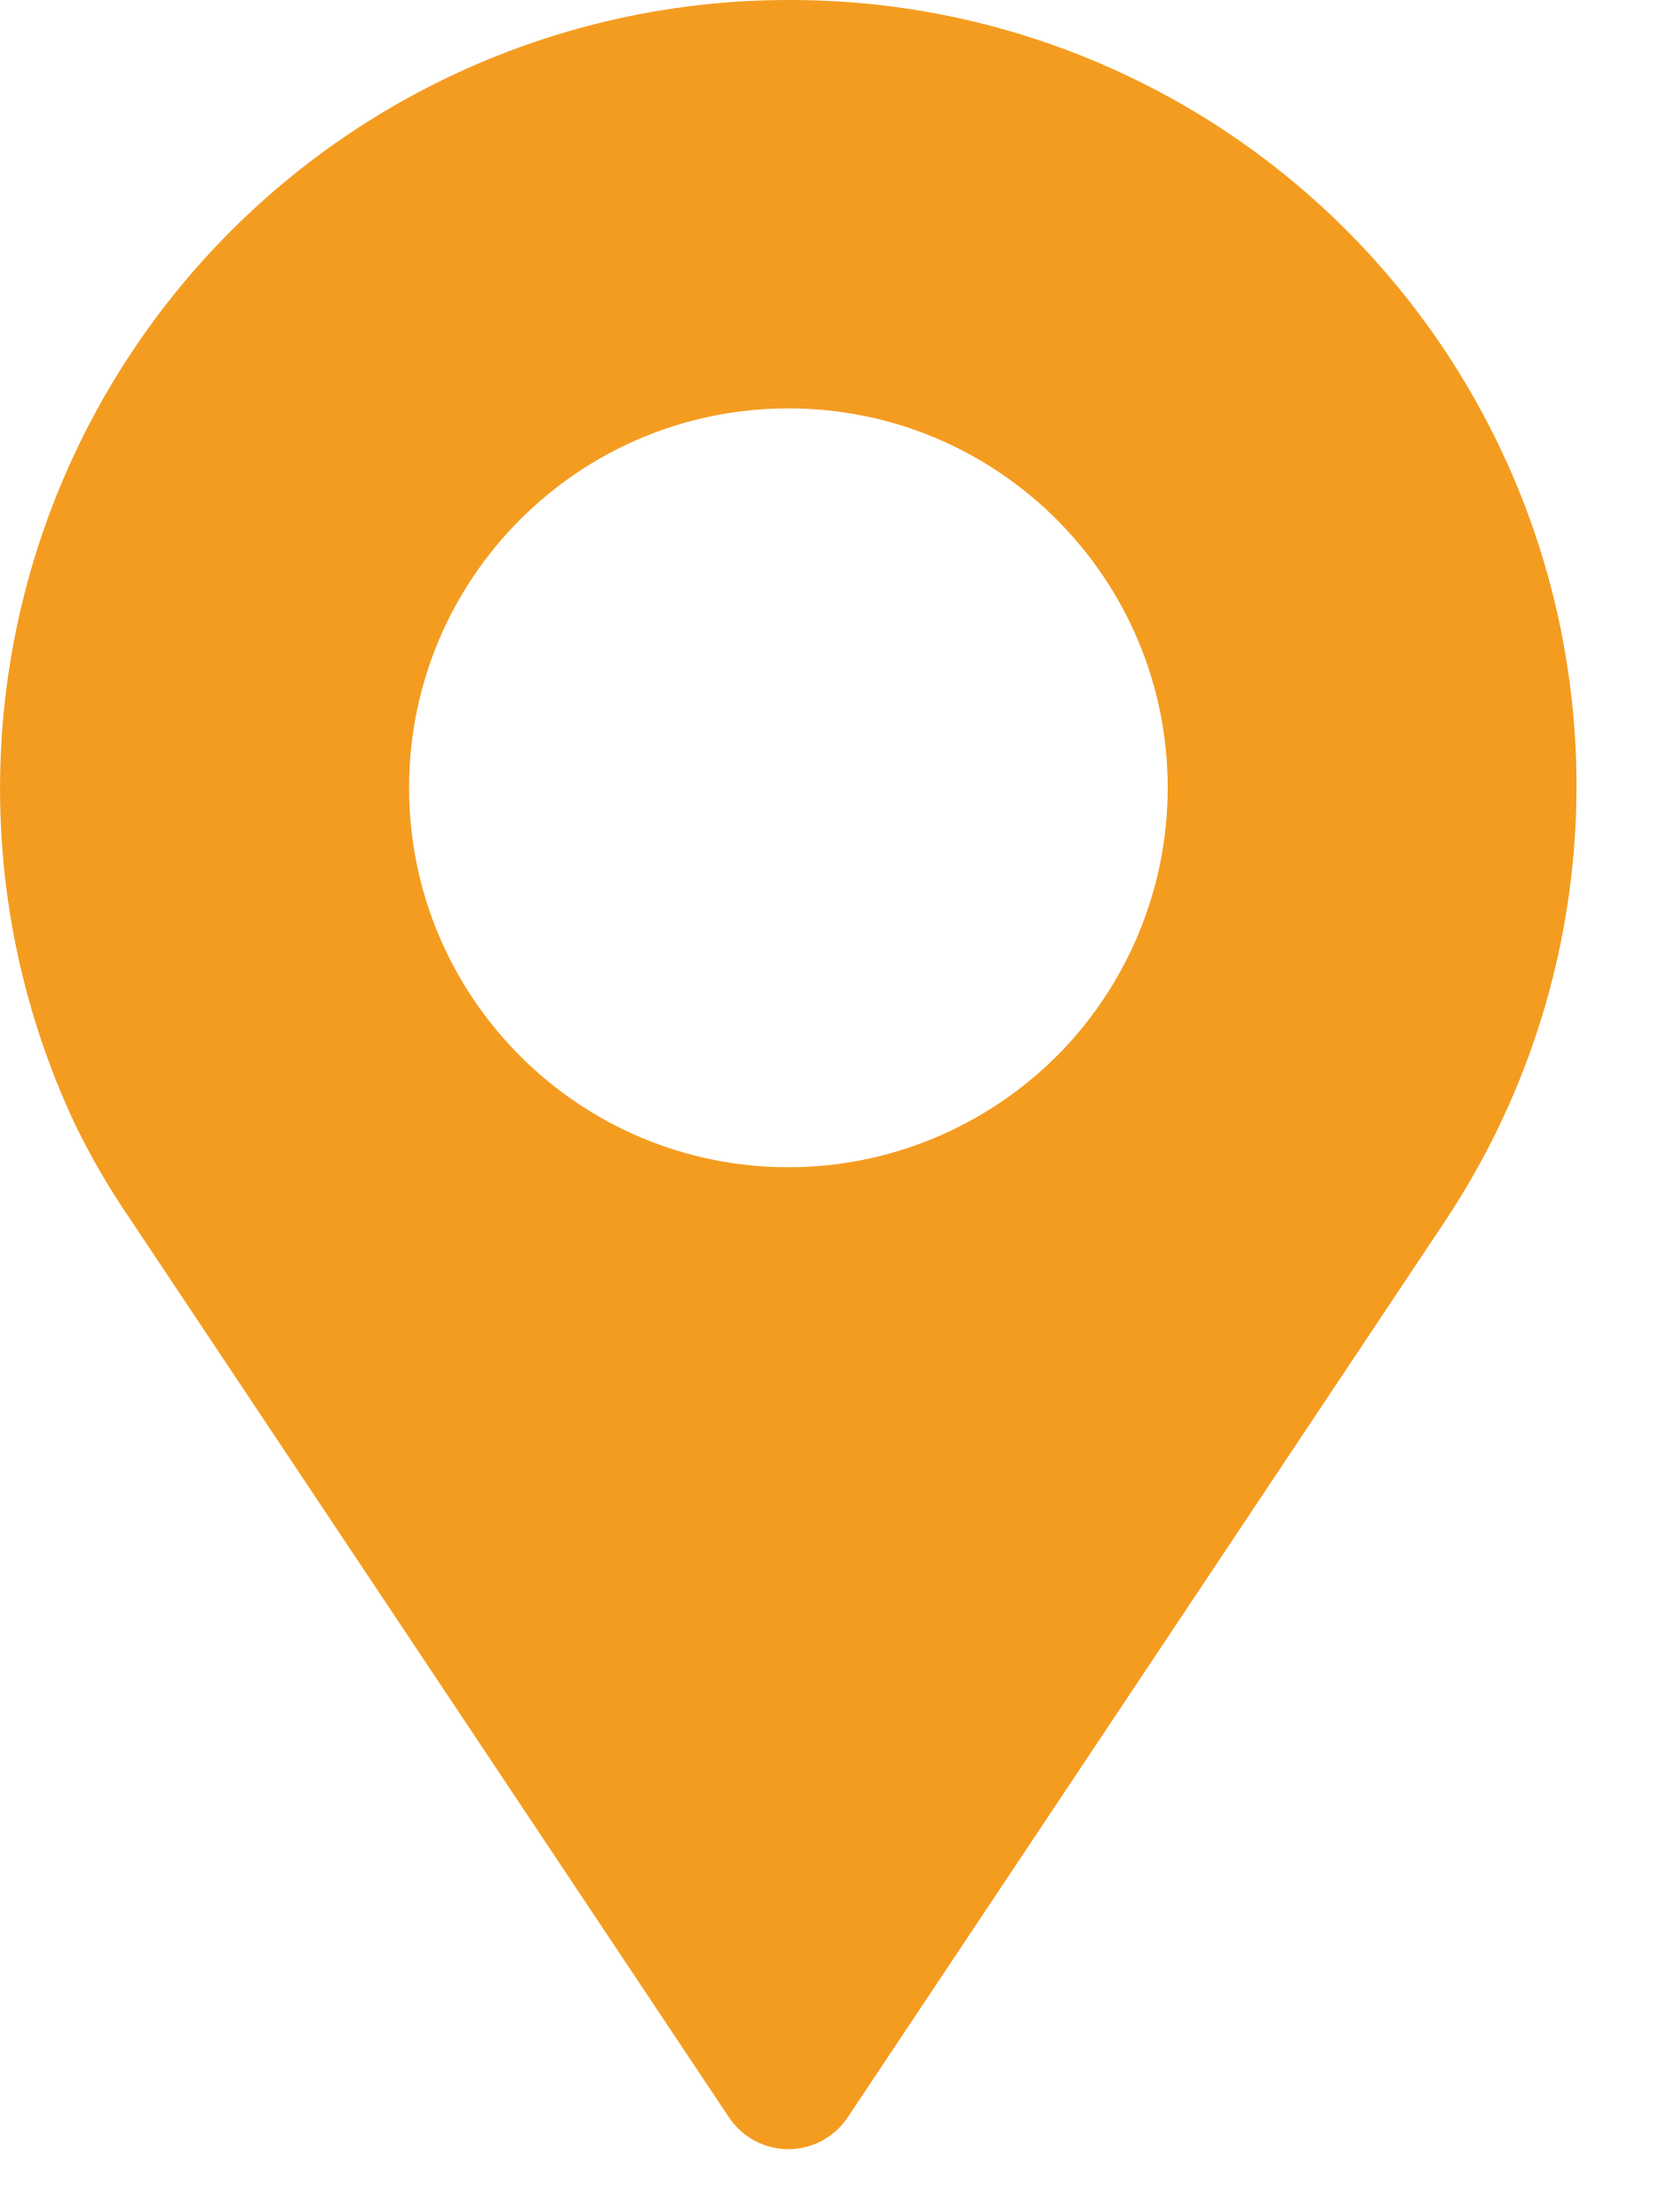
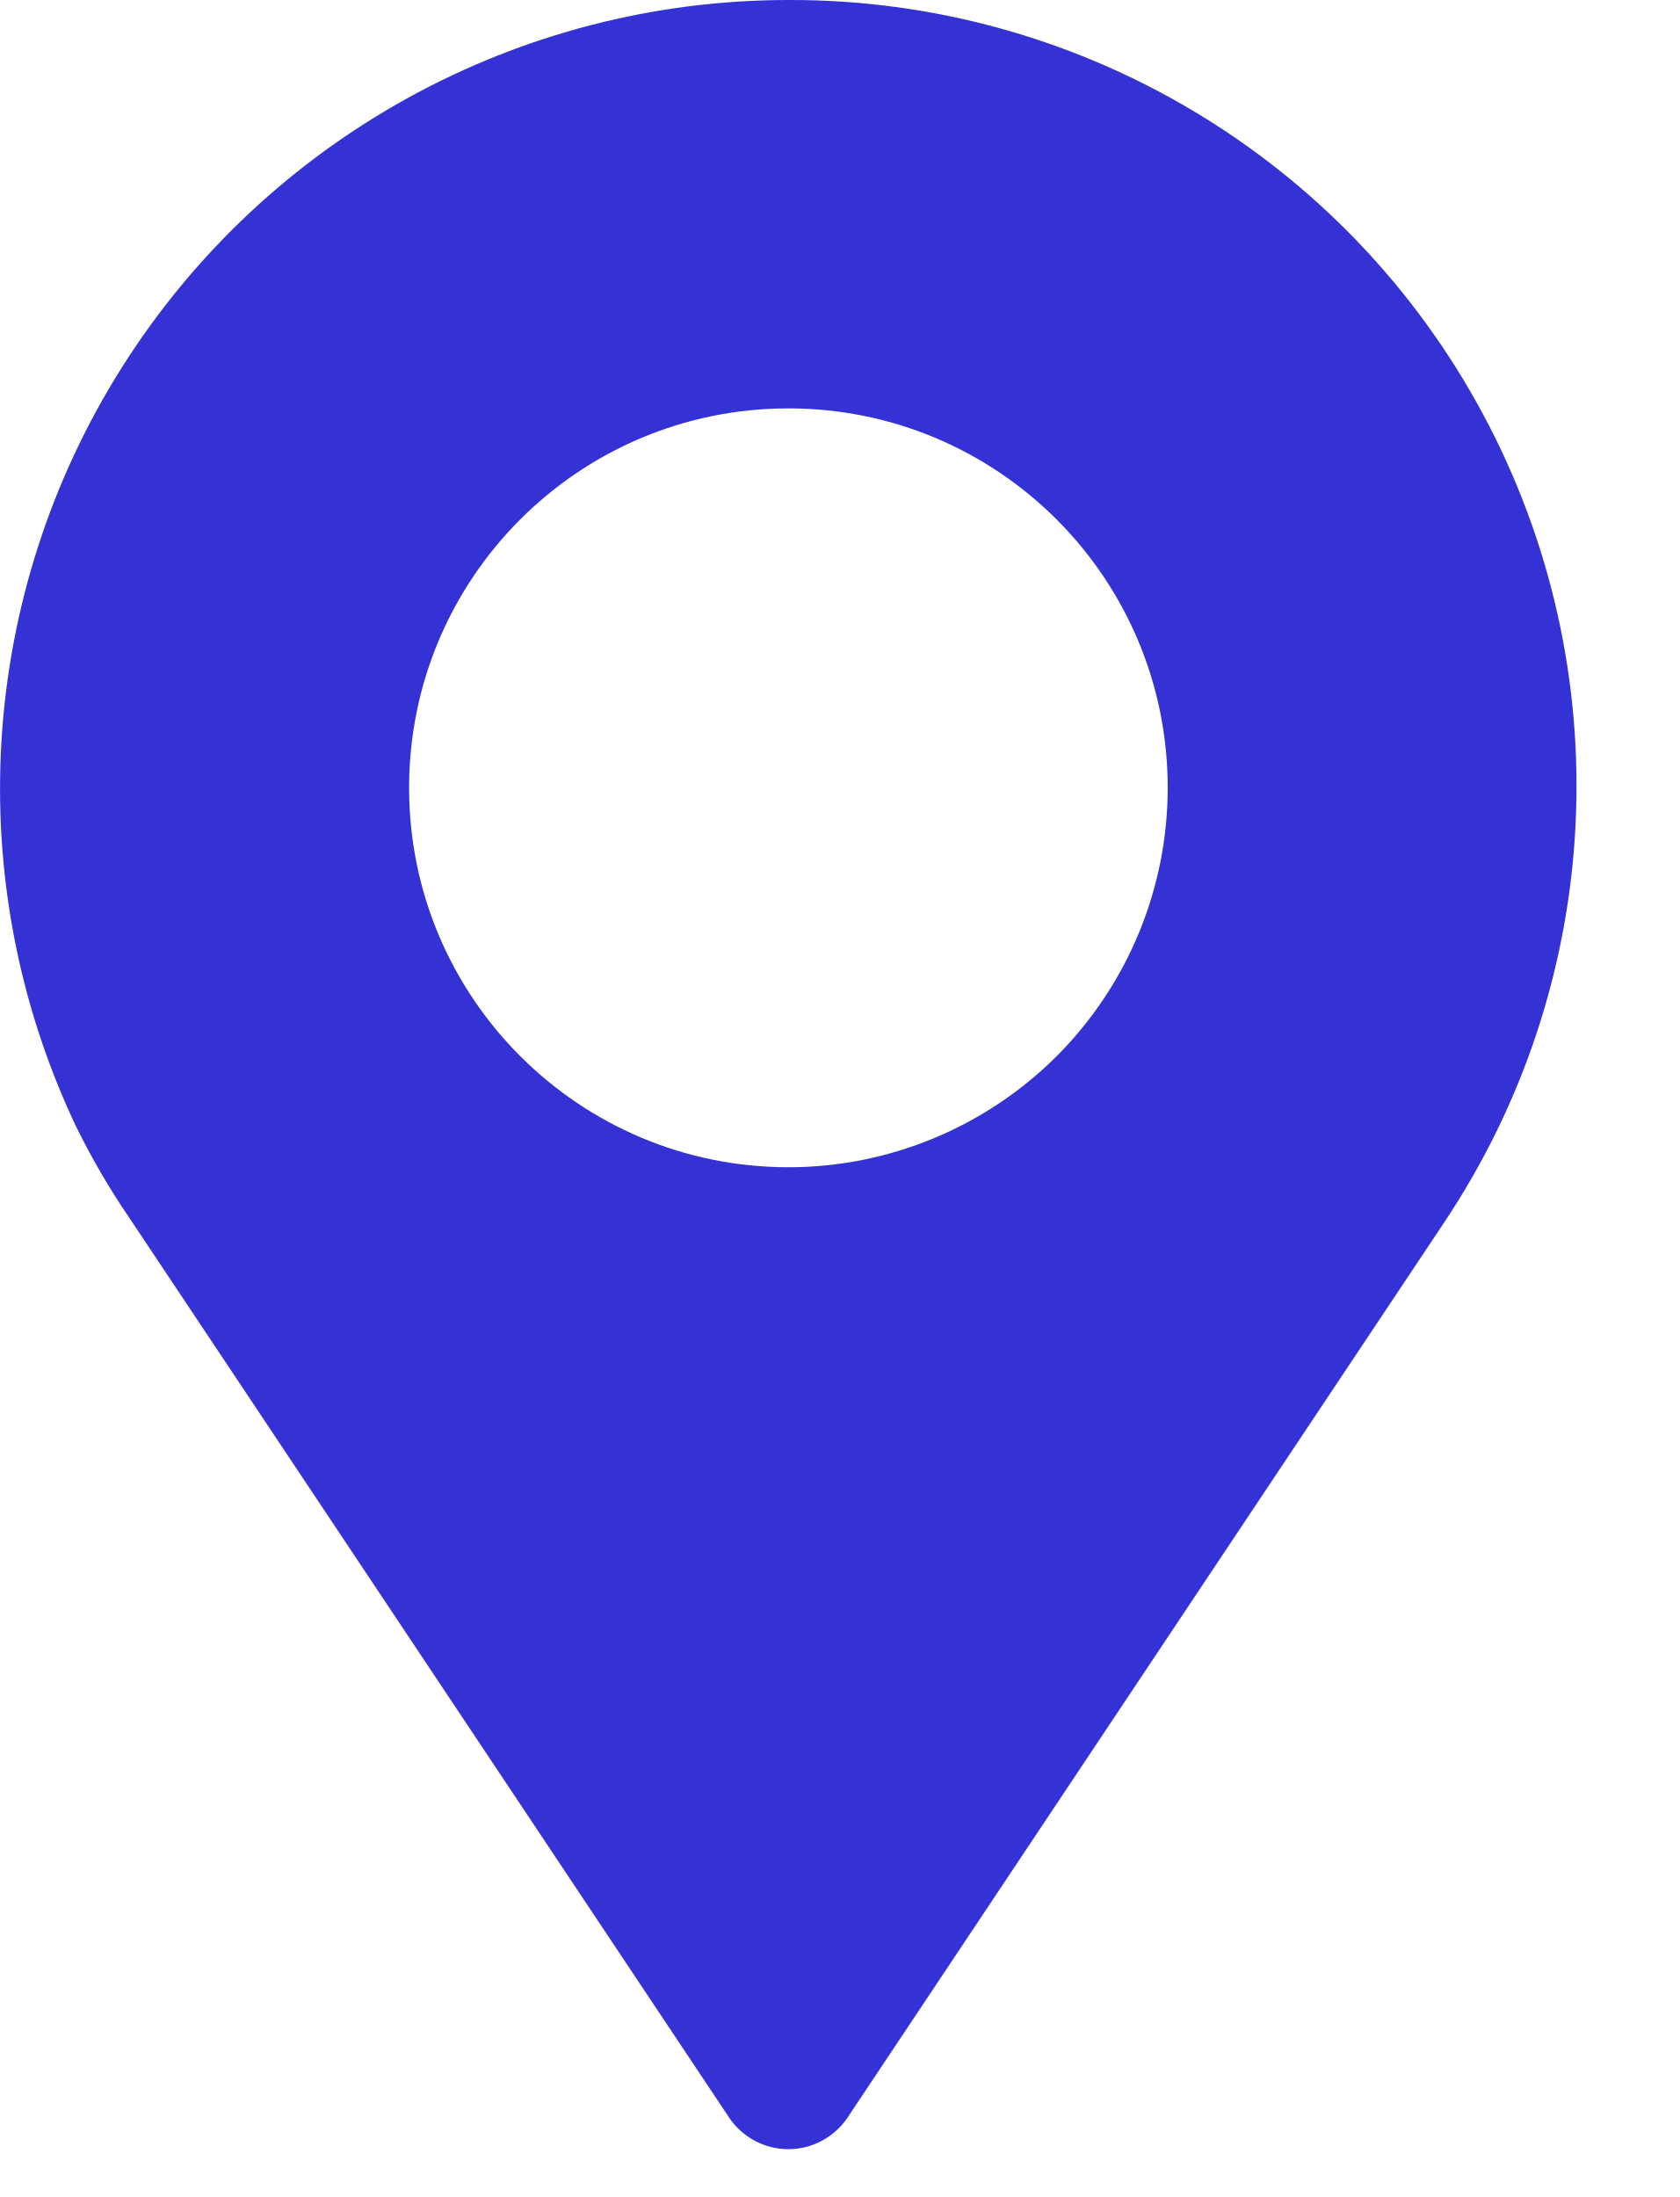
<svg xmlns="http://www.w3.org/2000/svg" width="13px" height="17px" viewBox="0 0 13 17" version="1.1">
  <defs />
  <g id="Screen-1280" stroke="none" stroke-width="1" fill="none" fill-rule="evenodd">
-     <g id="Jobs" transform="translate(-509, -369)" fill-rule="nonzero" fill="#F49C20">
+     <g id="Jobs" transform="translate(-509, -369)" fill-rule="nonzero" fill="#3532d5">
      <g id="Job-cell" transform="translate(328, 241)">
        <path d="M187.102,128 C185.011,128 183.066,129.07 181.947,130.837 C180.829,132.603 180.692,134.818 181.585,136.709 C181.707,136.958 181.847,137.199 182.004,137.428 L186.643,144.386 C186.745,144.538 186.917,144.63 187.101,144.63 C187.285,144.63 187.456,144.538 187.559,144.386 L192.172,137.466 C193.423,135.598 193.542,133.192 192.48,131.21 C191.419,129.228 189.35,127.993 187.102,128 L187.102,128 Z M187.102,137.032 C185.48,137.032 184.166,135.717 184.166,134.096 C184.166,132.474 185.48,131.16 187.102,131.16 C188.723,131.16 190.037,132.474 190.037,134.096 C190.037,134.874 189.728,135.621 189.178,136.172 C188.627,136.722 187.88,137.032 187.102,137.032 Z" id="Location-icon" />
      </g>
    </g>
  </g>
</svg>
